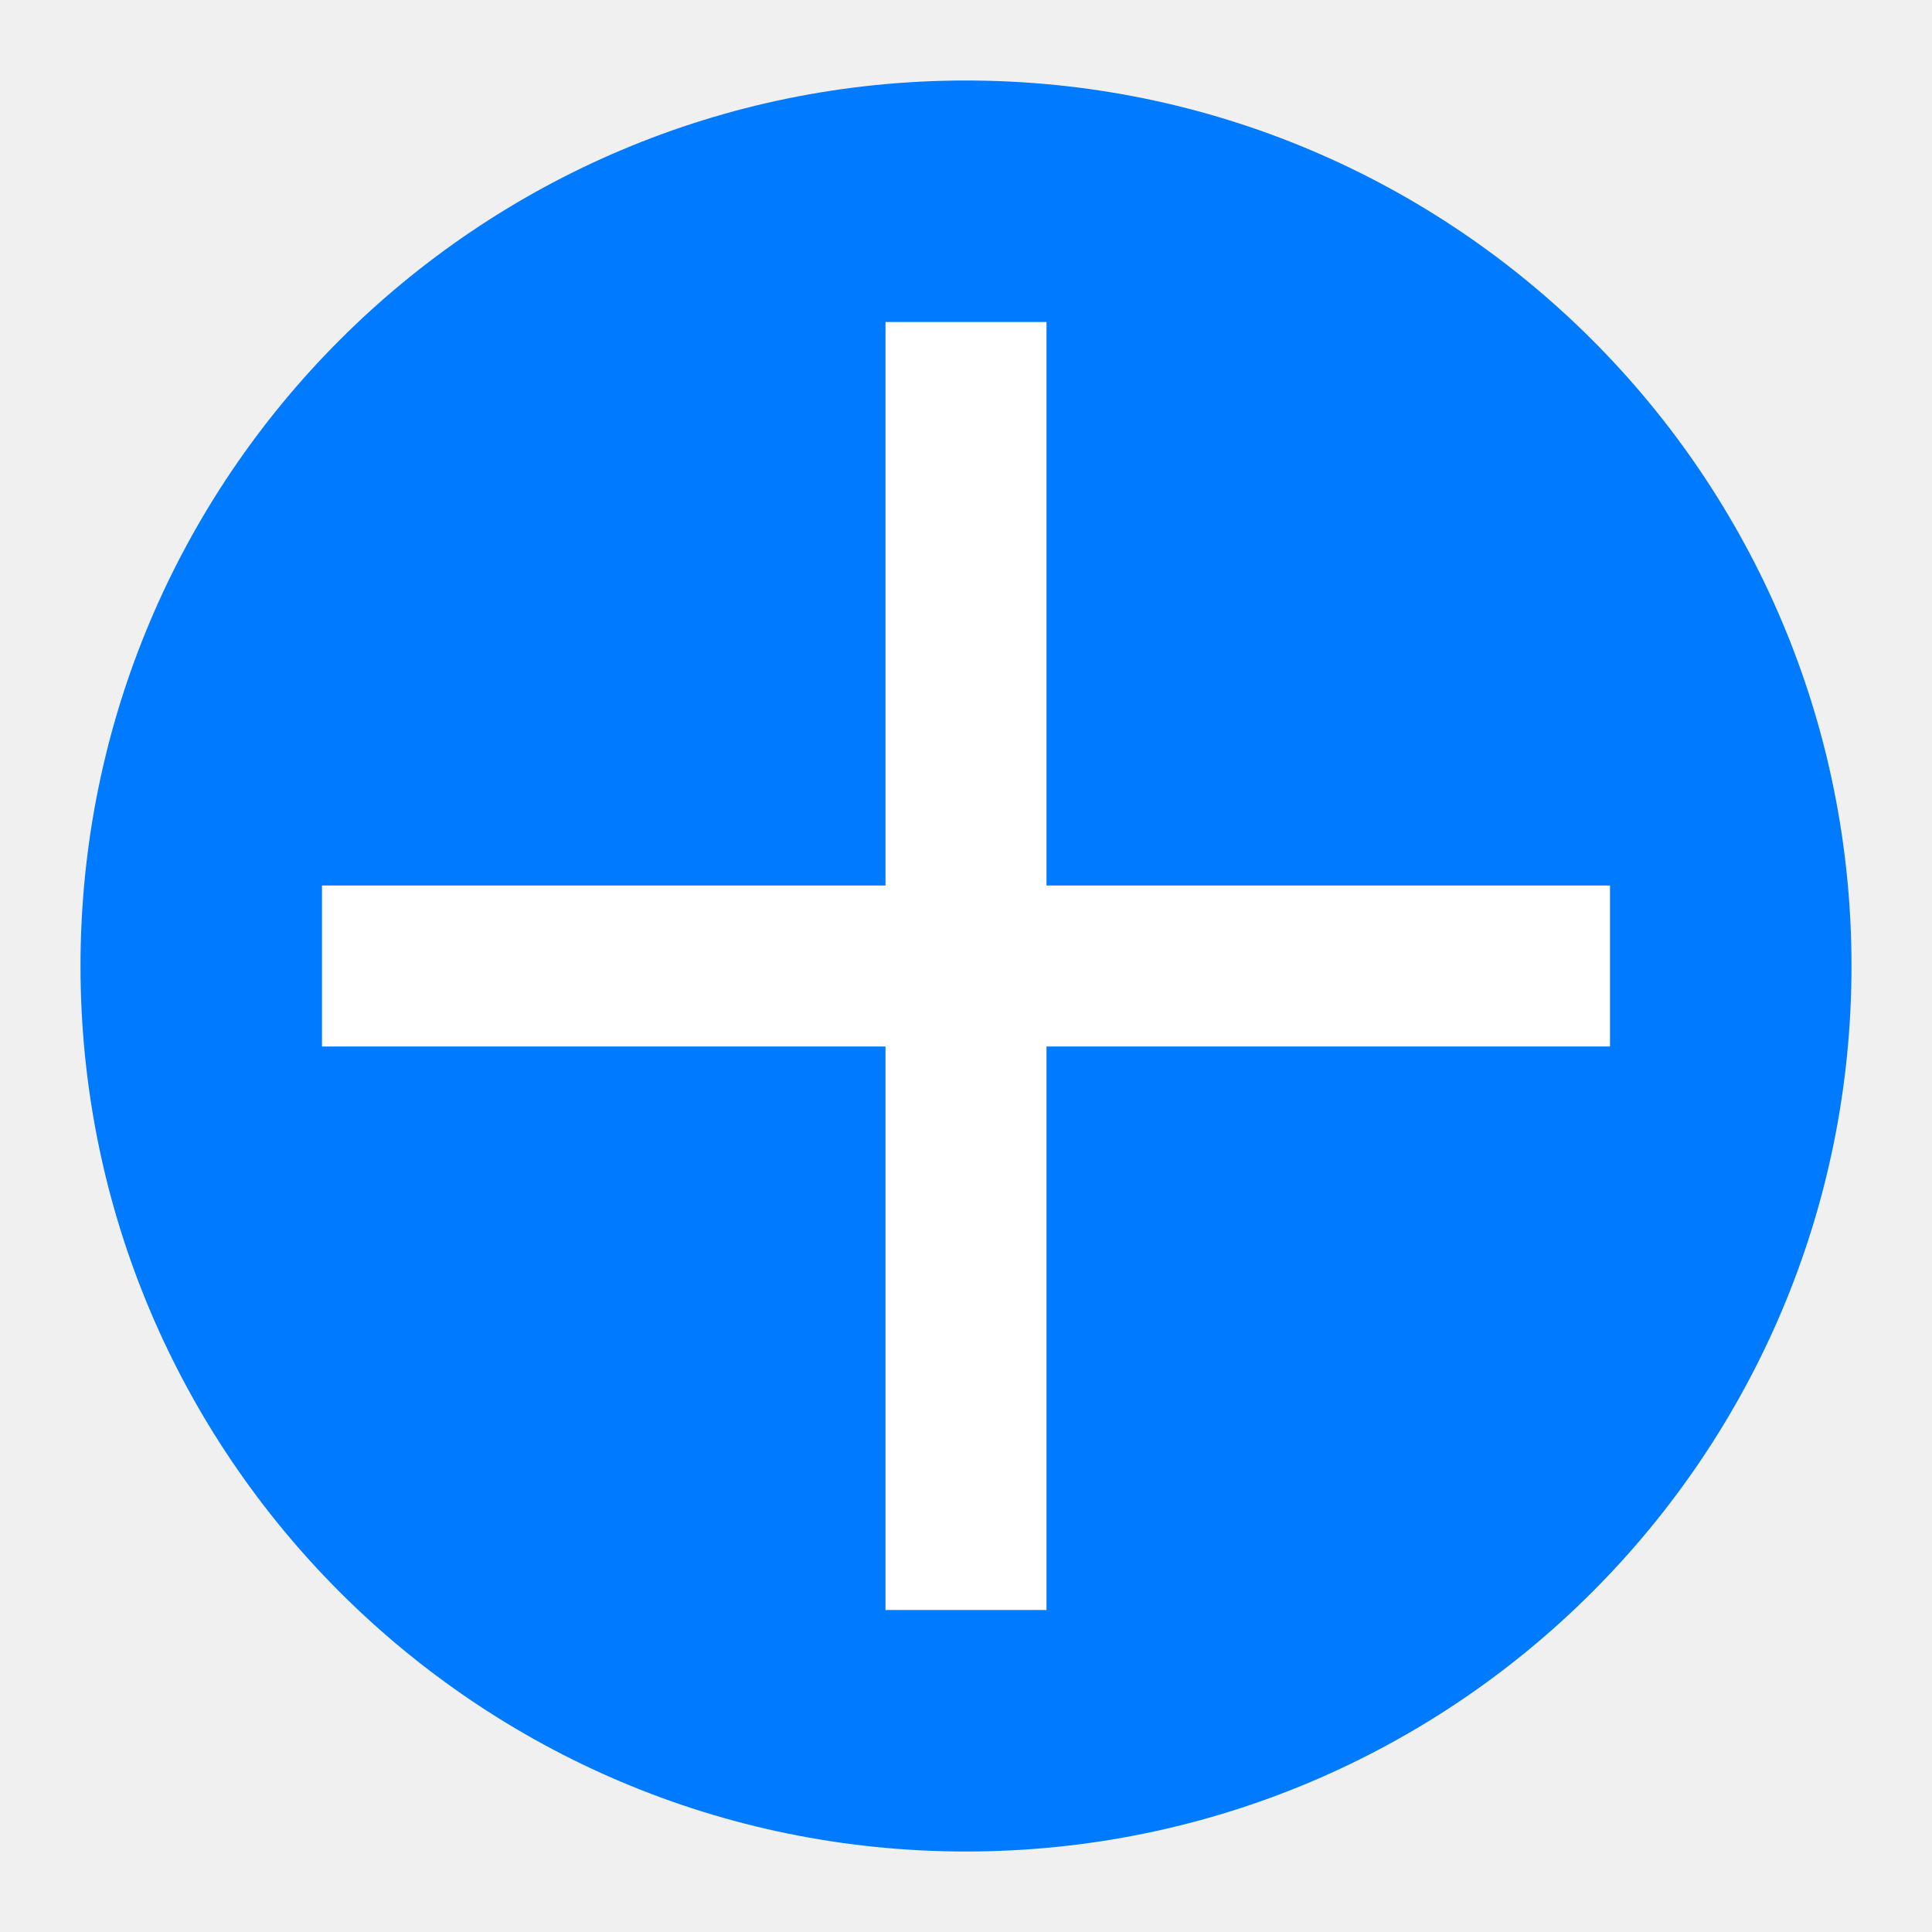
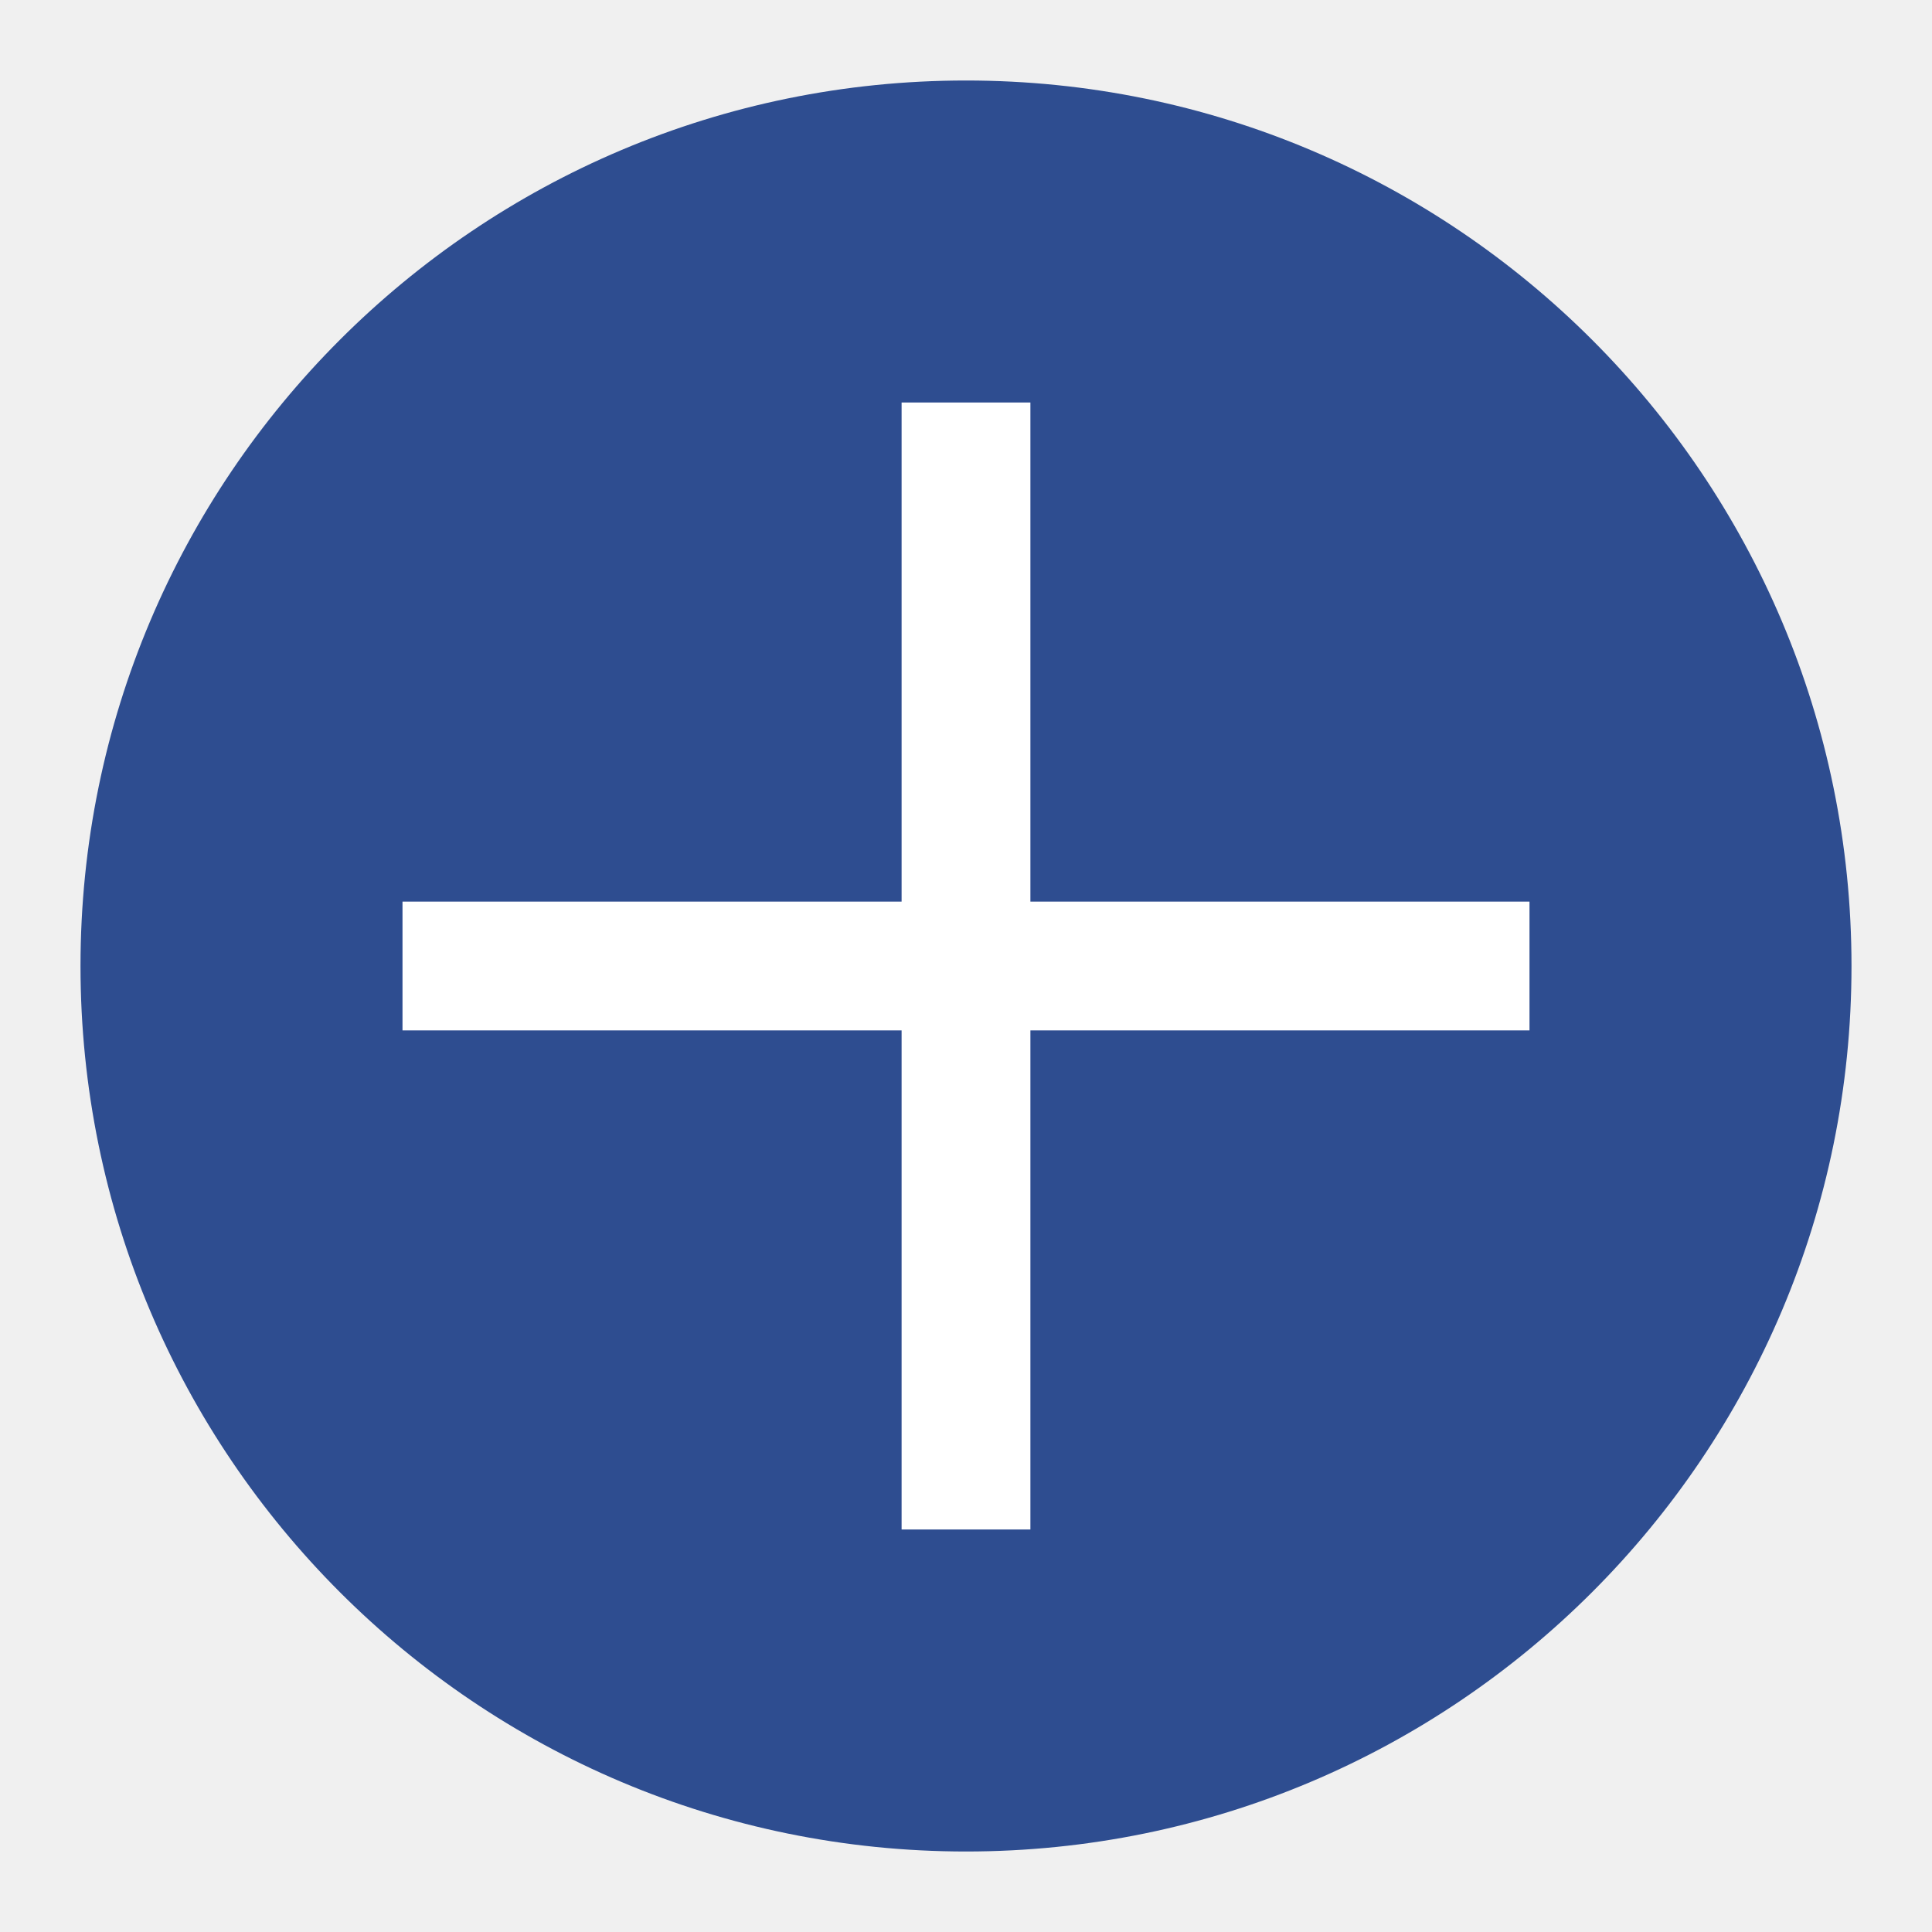
<svg xmlns="http://www.w3.org/2000/svg" viewBox="0 0 120 120" width="56" height="56">
-   <circle cx="60" cy="60" r="55" fill="#007BFF" />
-   <line x1="20" y1="60" x2="100" y2="60" stroke="white" stroke-width="10" />
-   <line x1="60" y1="20" x2="60" y2="100" stroke="white" stroke-width="10" />
+   <circle cx="60" cy="60" r="55" fill="#2E4D90" />
+   <line x1="25" y1="60" x2="95" y2="60" stroke="white" stroke-width="8" />
+   <line x1="60" y1="25" x2="60" y2="95" stroke="white" stroke-width="8" />
</svg>
